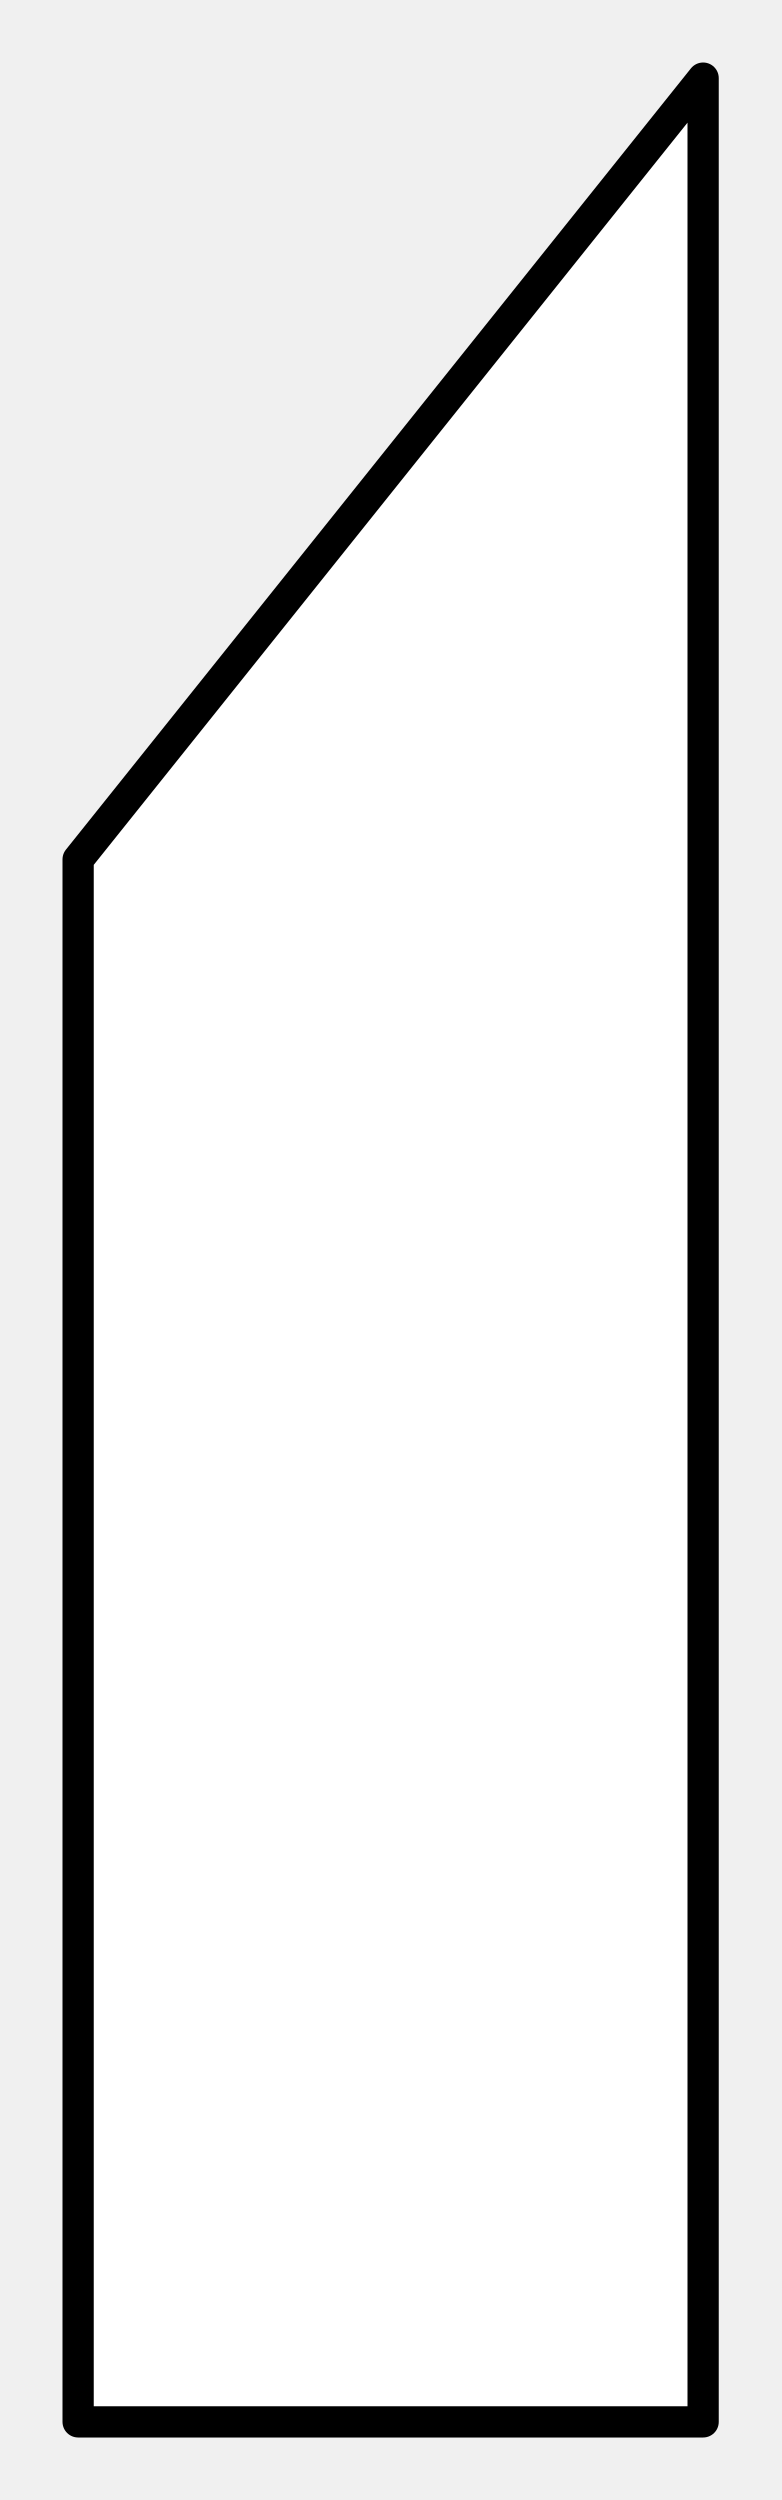
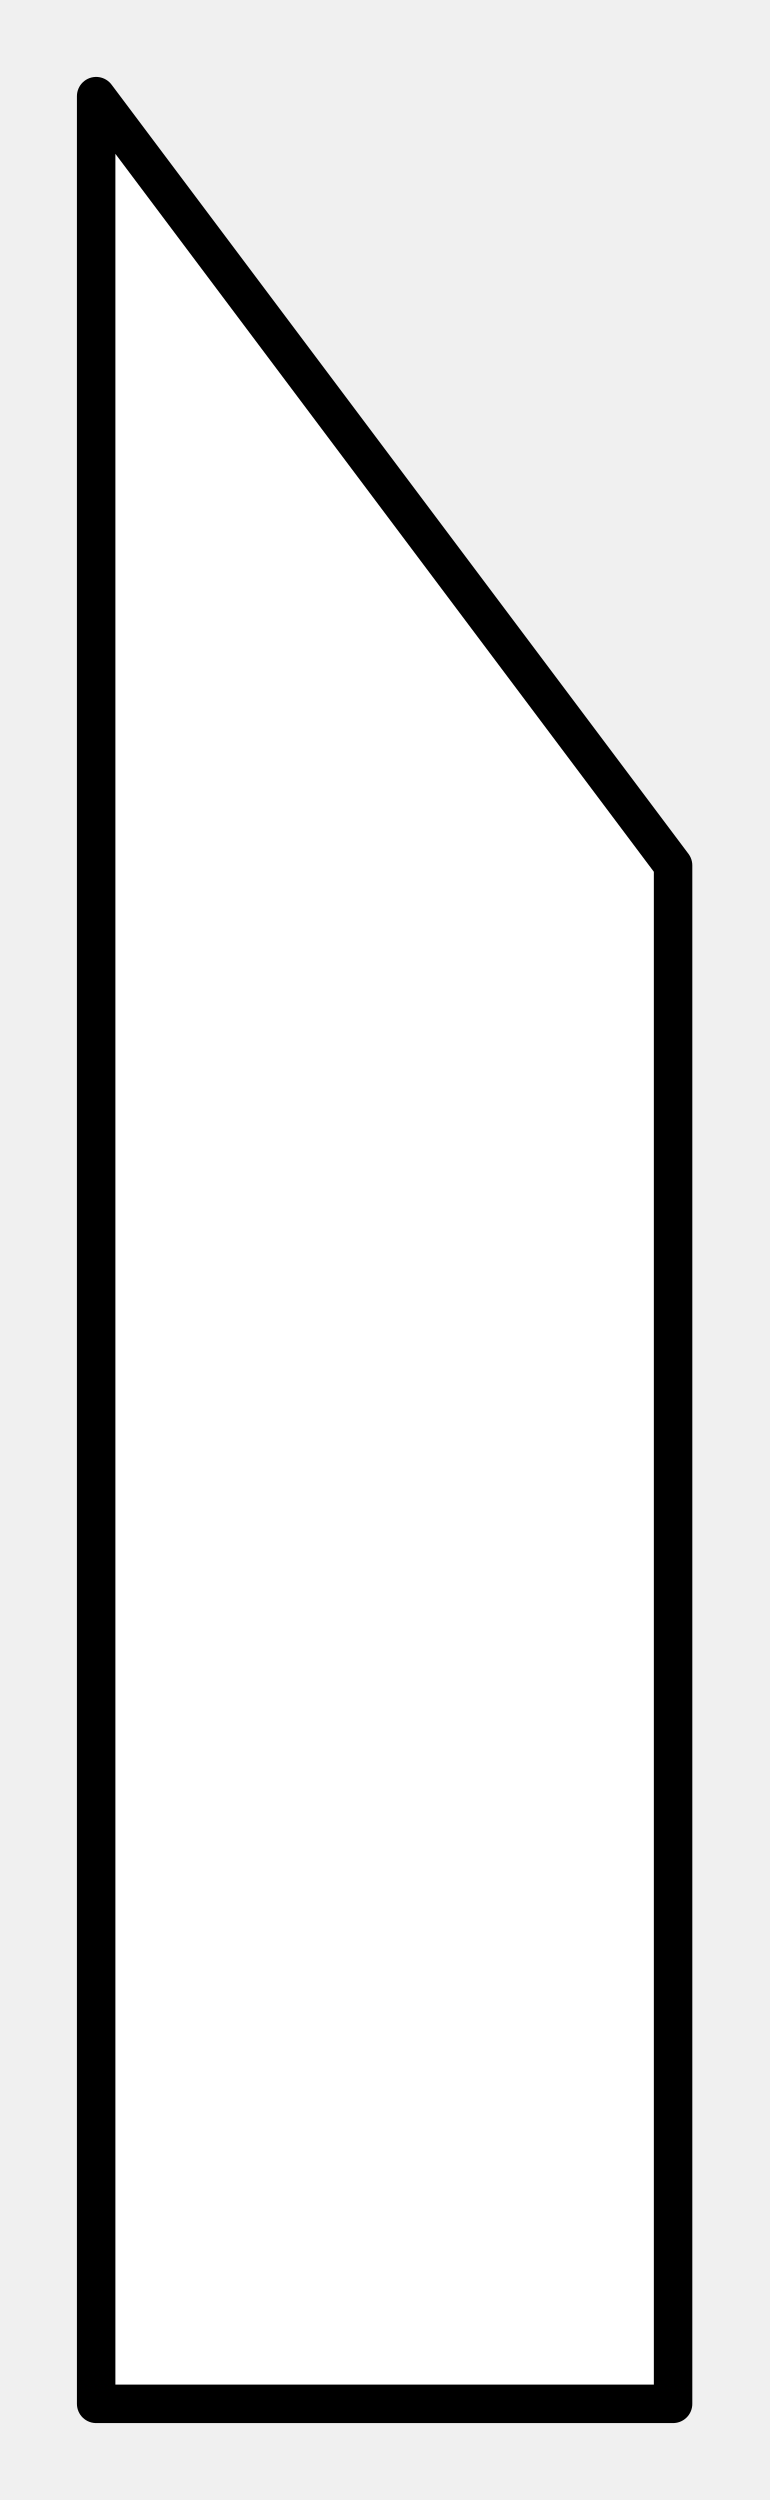
- <svg xmlns="http://www.w3.org/2000/svg" width="50" height="160" viewBox="0 0 50 160" version="1.1" id="svg1" xml:space="preserve">
+ <svg xmlns="http://www.w3.org/2000/svg" width="40" height="130" viewBox="0 0 40 130" version="1.1" id="svg1" xml:space="preserve">
  <defs id="defs1" />
  <g id="layer1" style="display:inline">
-     <path style="fill:#ffffff;stroke:#000000;stroke-width:2;stroke-linecap:butt;stroke-linejoin:round;stroke-dasharray:none;stroke-dashoffset:0;stroke-opacity:1;paint-order:fill markers stroke" d="M 5,55 45,5 V 155 H 5 Z" id="path4" />
+     <path style="display:inline;fill:#ffffff;stroke:#000000;stroke-width:2;stroke-linecap:butt;stroke-linejoin:round;stroke-dasharray:none;stroke-dashoffset:0;stroke-opacity:1;paint-order:fill markers stroke" d="M 35,45 5,5 v 120 h 30 z" id="path4-14" />
  </g>
</svg>
